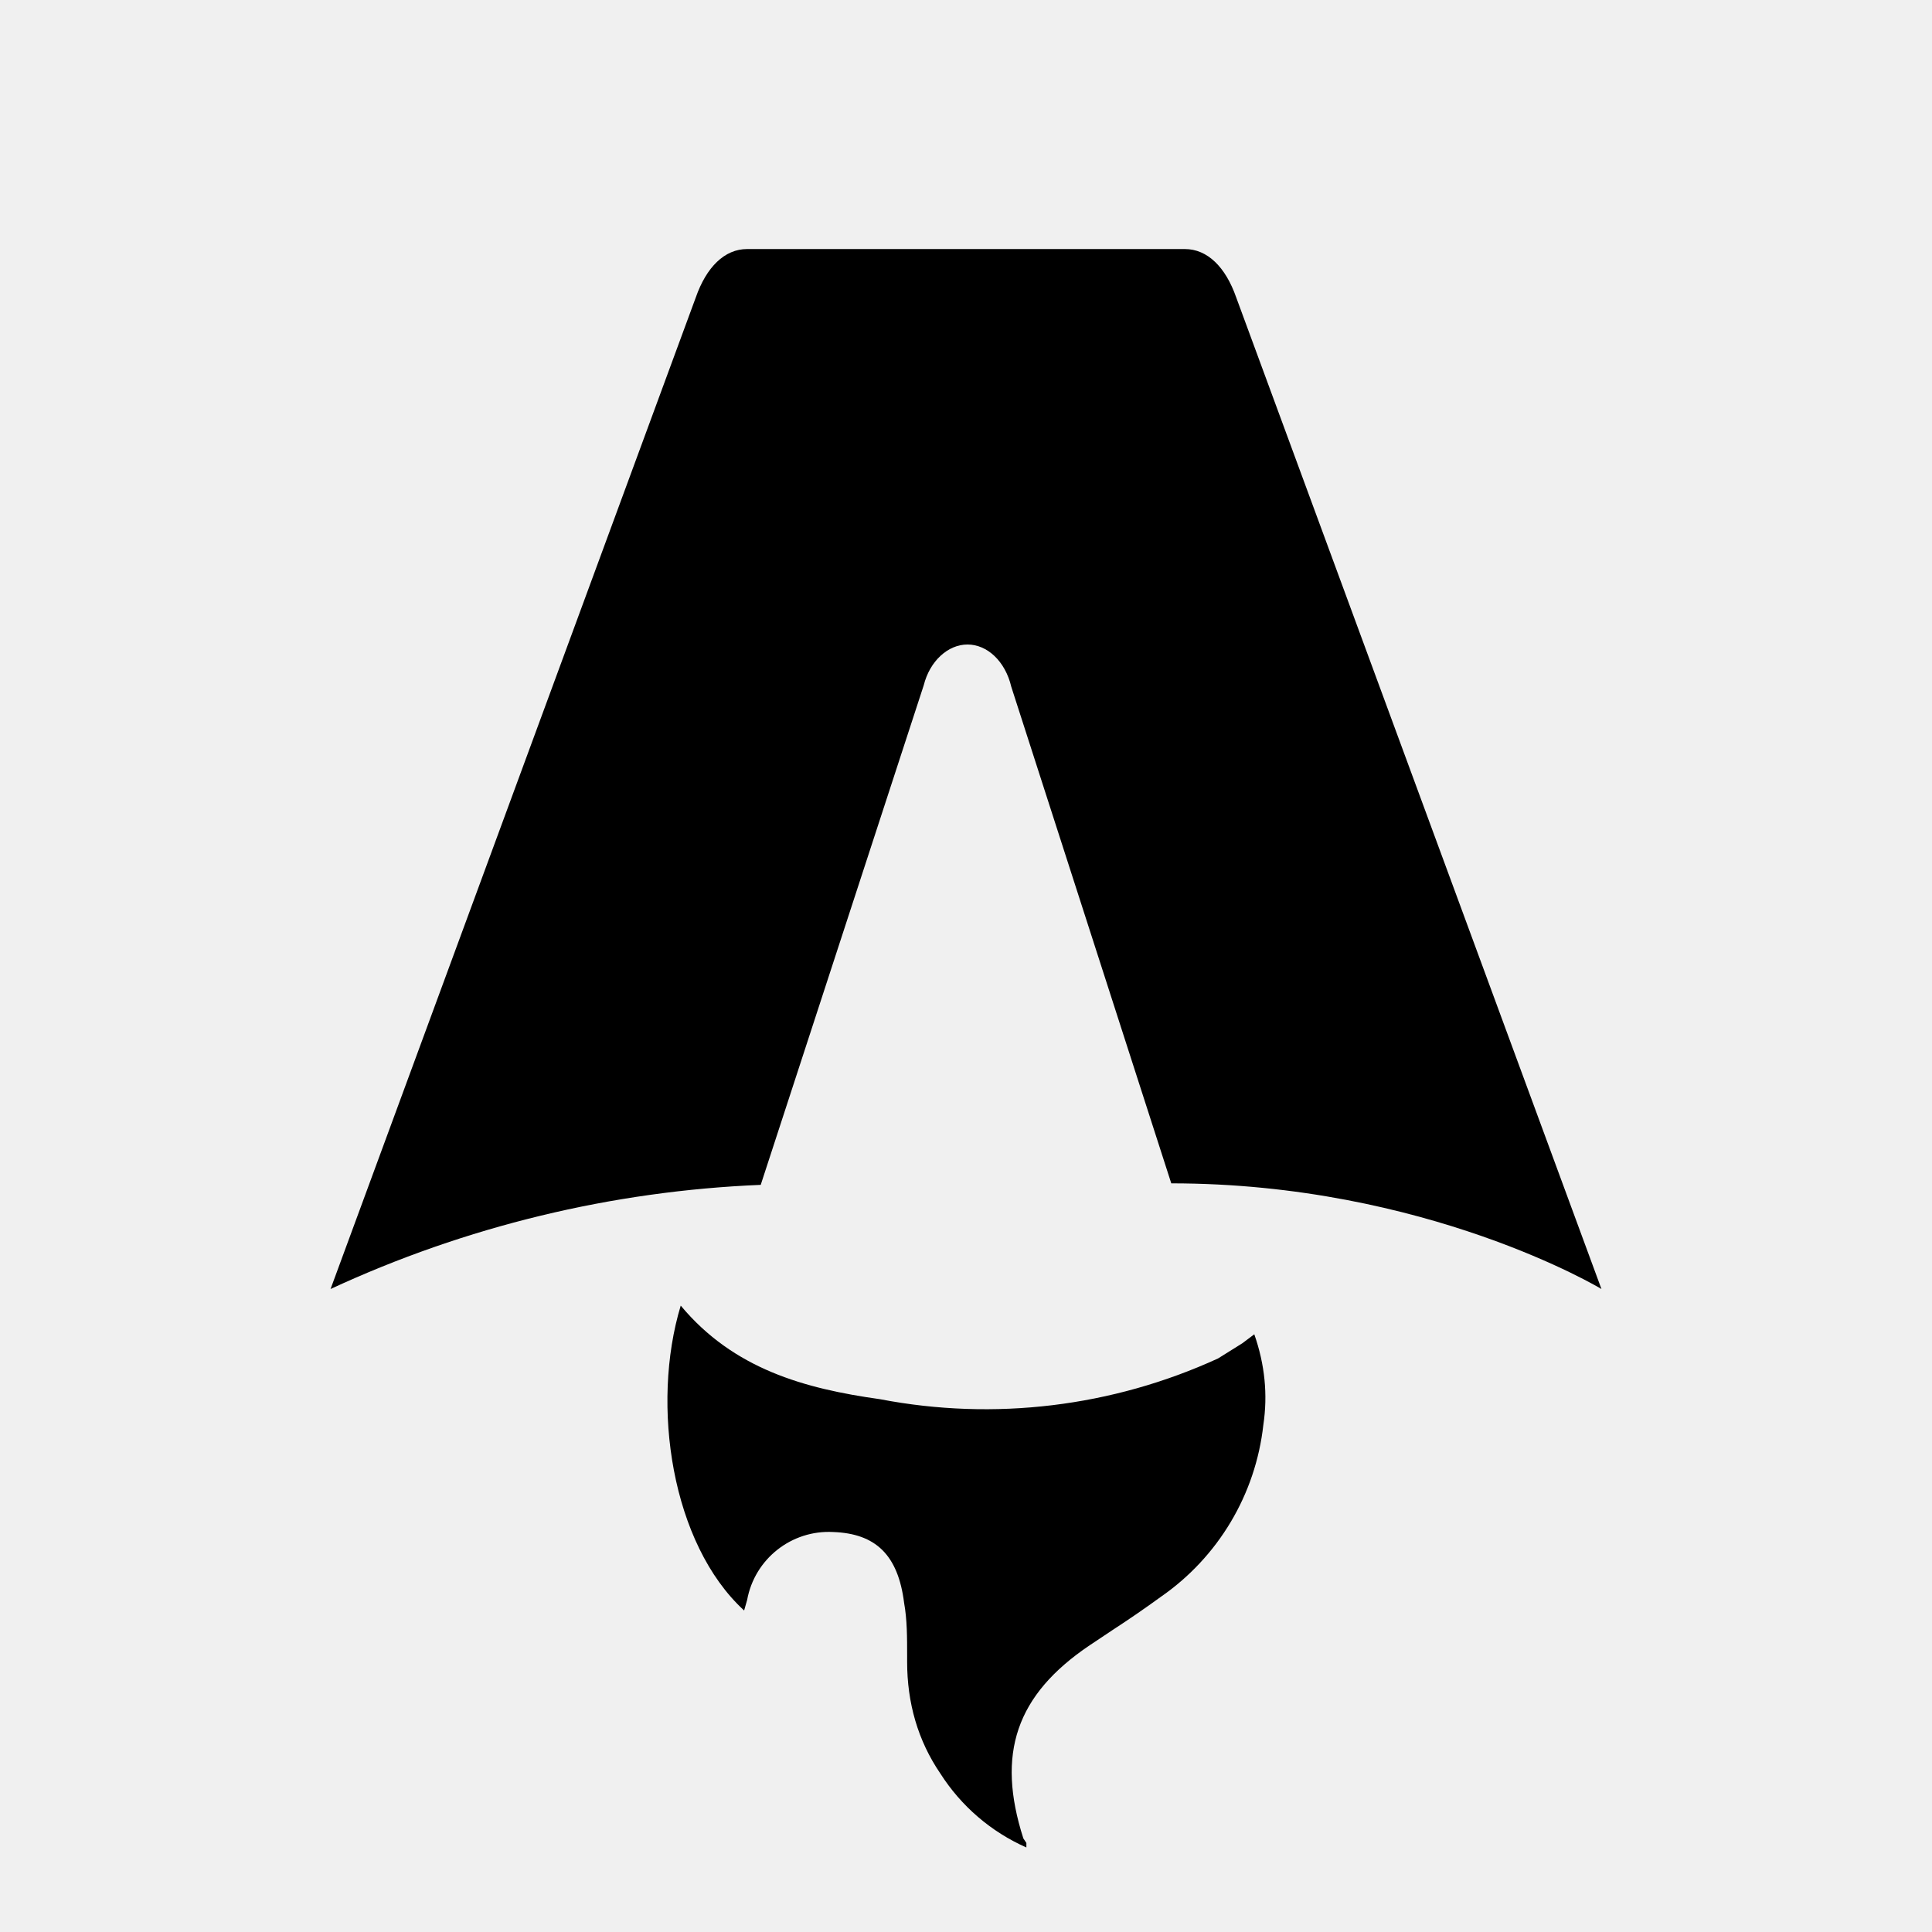
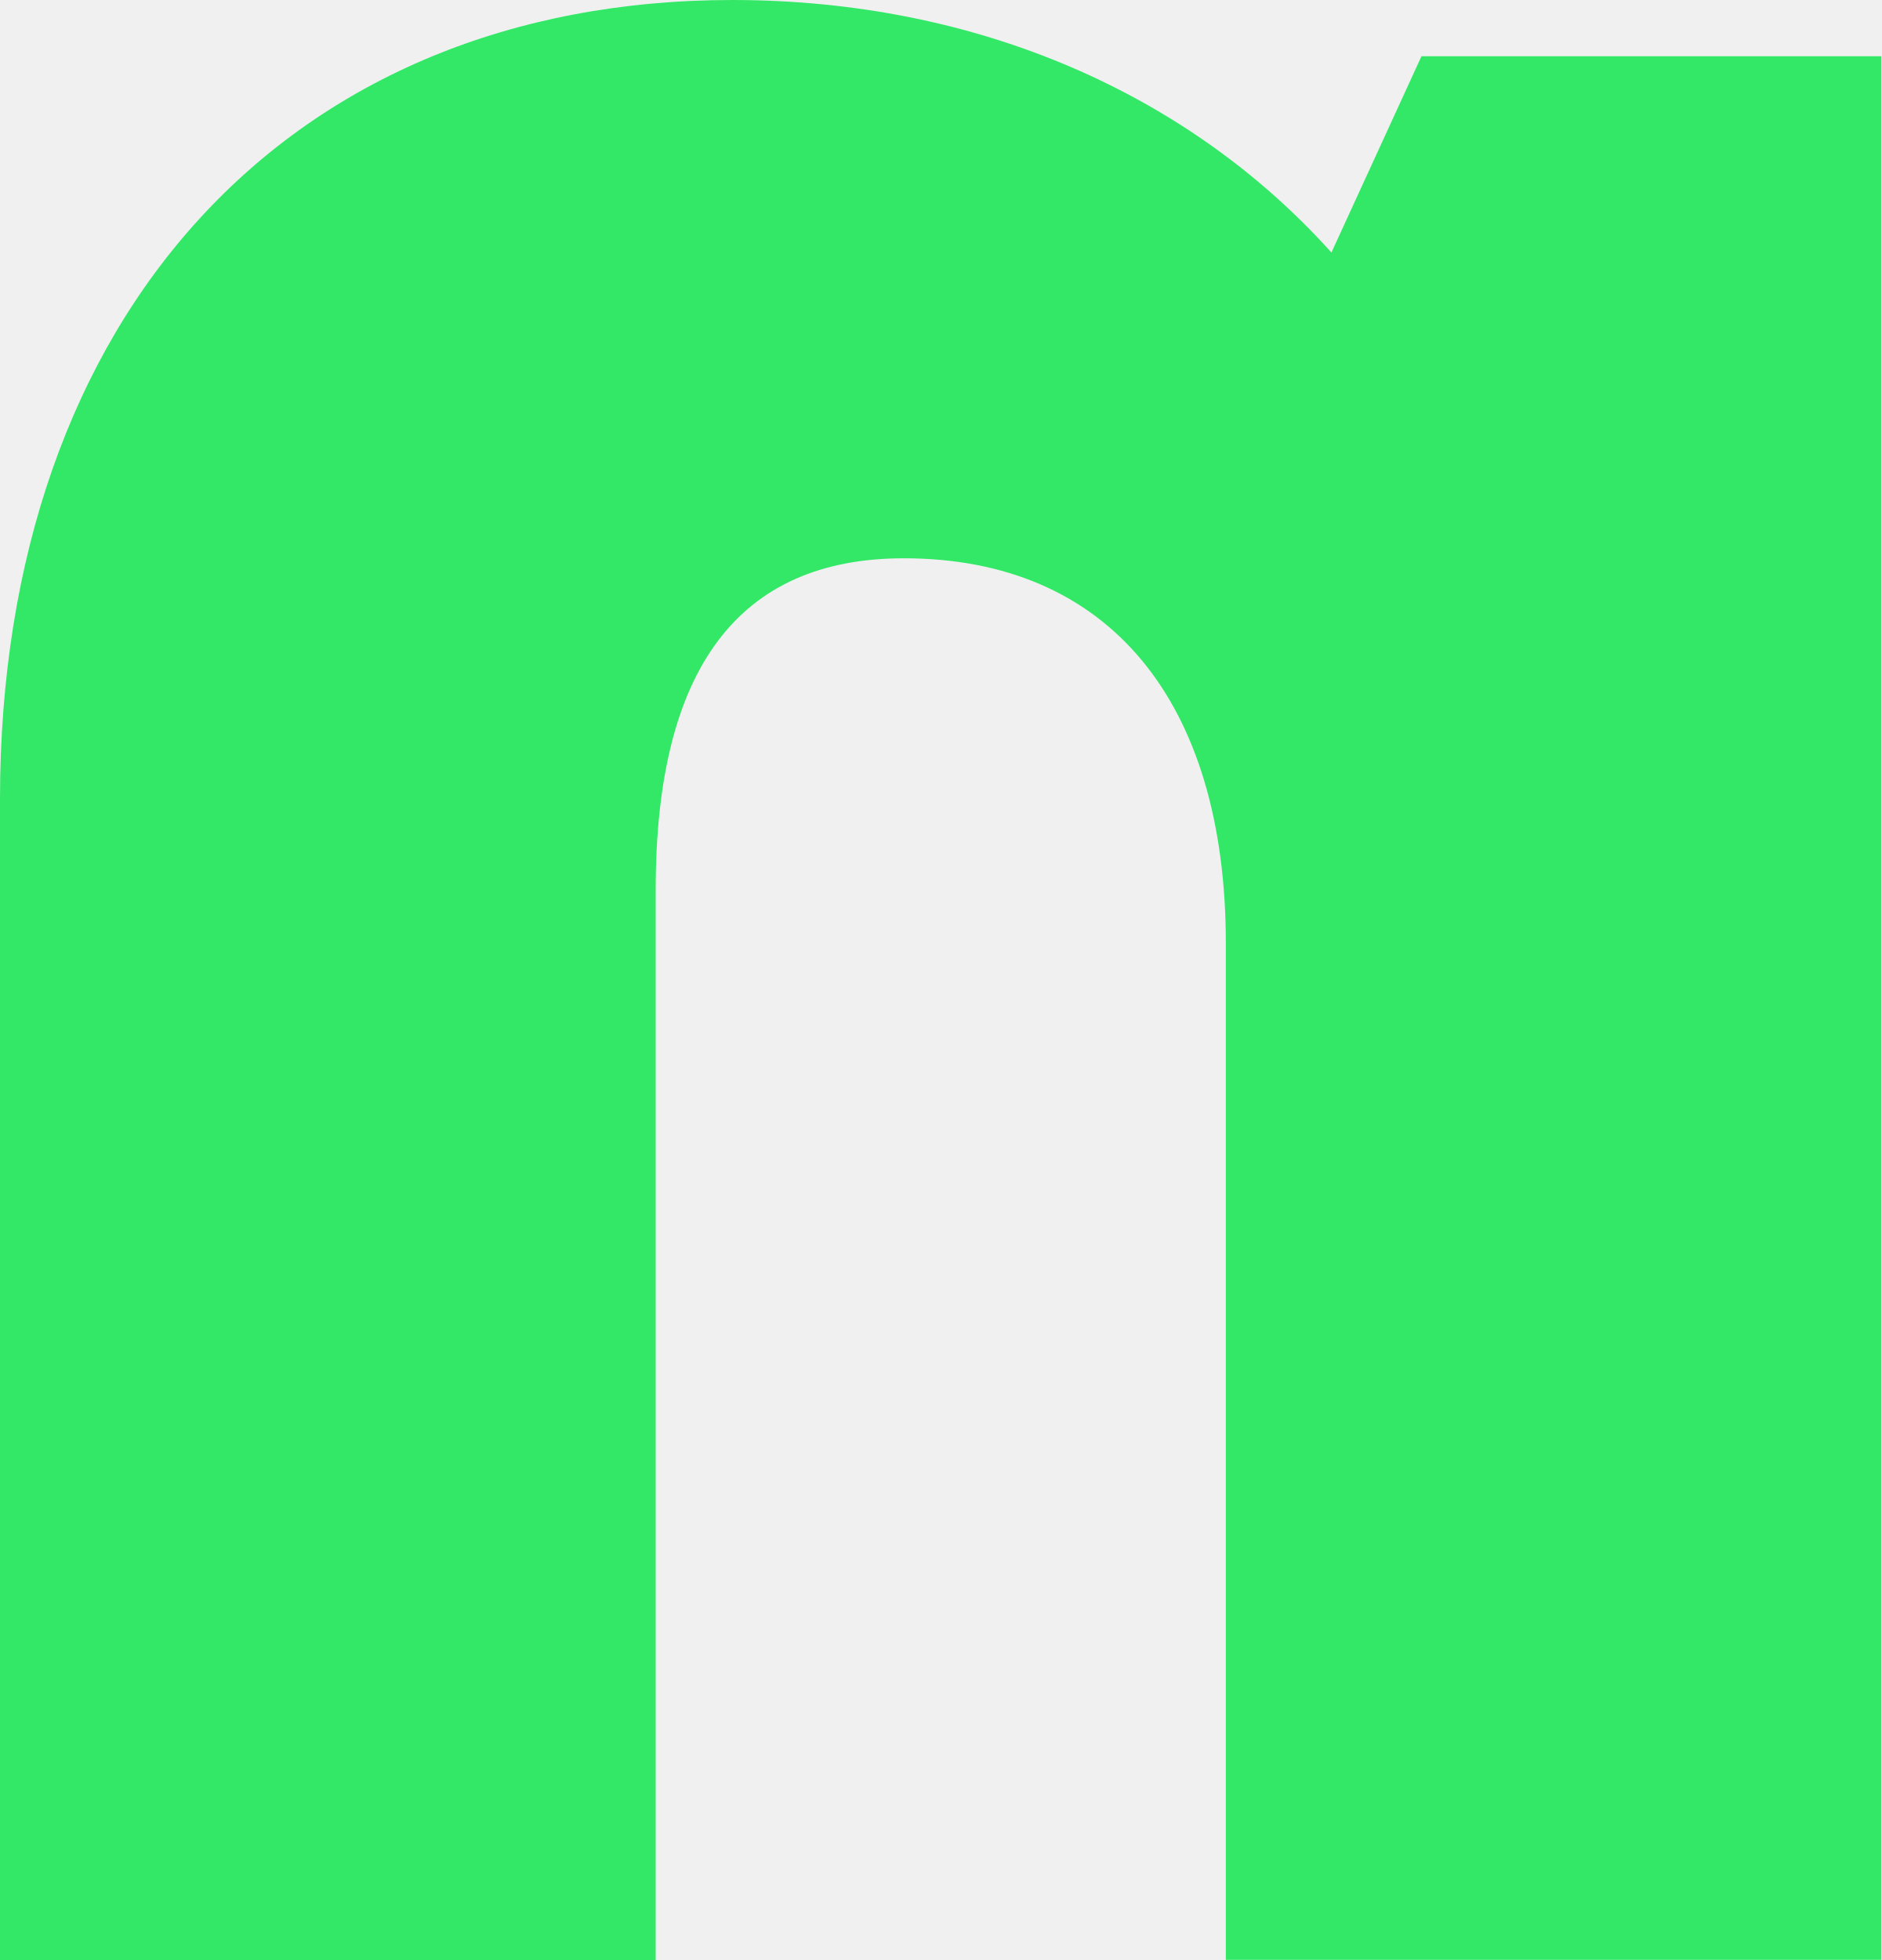
- <svg xmlns="http://www.w3.org/2000/svg" fill="none" viewBox="0 0 128 128">
-   <path d="M50.4 78.5a75.1 75.1 0 0 0-28.5 6.9l24.2-65.7c.7-2 1.9-3.2 3.4-3.2h29c1.5 0 2.7 1.2 3.4 3.2l24.2 65.7s-11.6-7-28.5-7L67 45.5c-.4-1.7-1.6-2.8-2.9-2.8-1.3 0-2.5 1.1-2.9 2.7L50.4 78.5Zm-1.1 28.2Zm-4.2-20.2c-2 6.6-.6 15.8 4.2 20.2a17.5 17.5 0 0 1 .2-.7 5.5 5.5 0 0 1 5.7-4.5c2.8.1 4.3 1.5 4.7 4.7.2 1.1.2 2.3.2 3.5v.4c0 2.7.7 5.2 2.2 7.4a13 13 0 0 0 5.7 4.9v-.3l-.2-.3c-1.8-5.6-.5-9.5 4.4-12.8l1.5-1a73 73 0 0 0 3.2-2.2 16 16 0 0 0 6.8-11.4c.3-2 .1-4-.6-6l-.8.6-1.6 1a37 37 0 0 1-22.4 2.7c-5-.7-9.7-2-13.2-6.2Z" />
-   <style>
-         path { fill: #000; }
-         @media (prefers-color-scheme: dark) {
-             path { fill: #FFF; }
-         }
+ <svg xmlns="http://www.w3.org/2000/svg" id="Capa_2" data-name="Capa 2" viewBox="0 0 125.79 131.02">
+   <defs>
+     <style>
+       .cls-1 {
+         fill: #34e867;
+         stroke-width: 0px;
+       }
    </style>
+   </defs>
+   <path class="cls-1" d="M48.96,0c16.46,0,30.58,6.33,40.06,16.88l6.02-13.12h30.75v127.25h-43.83V63.06c0-16.2-7.86-25.74-21.53-25.74-11.03,0-16.59,7.35-16.59,22.16v71.54H0V53.42C0,21,19.41,0,48.96,0Z" />
</svg>
